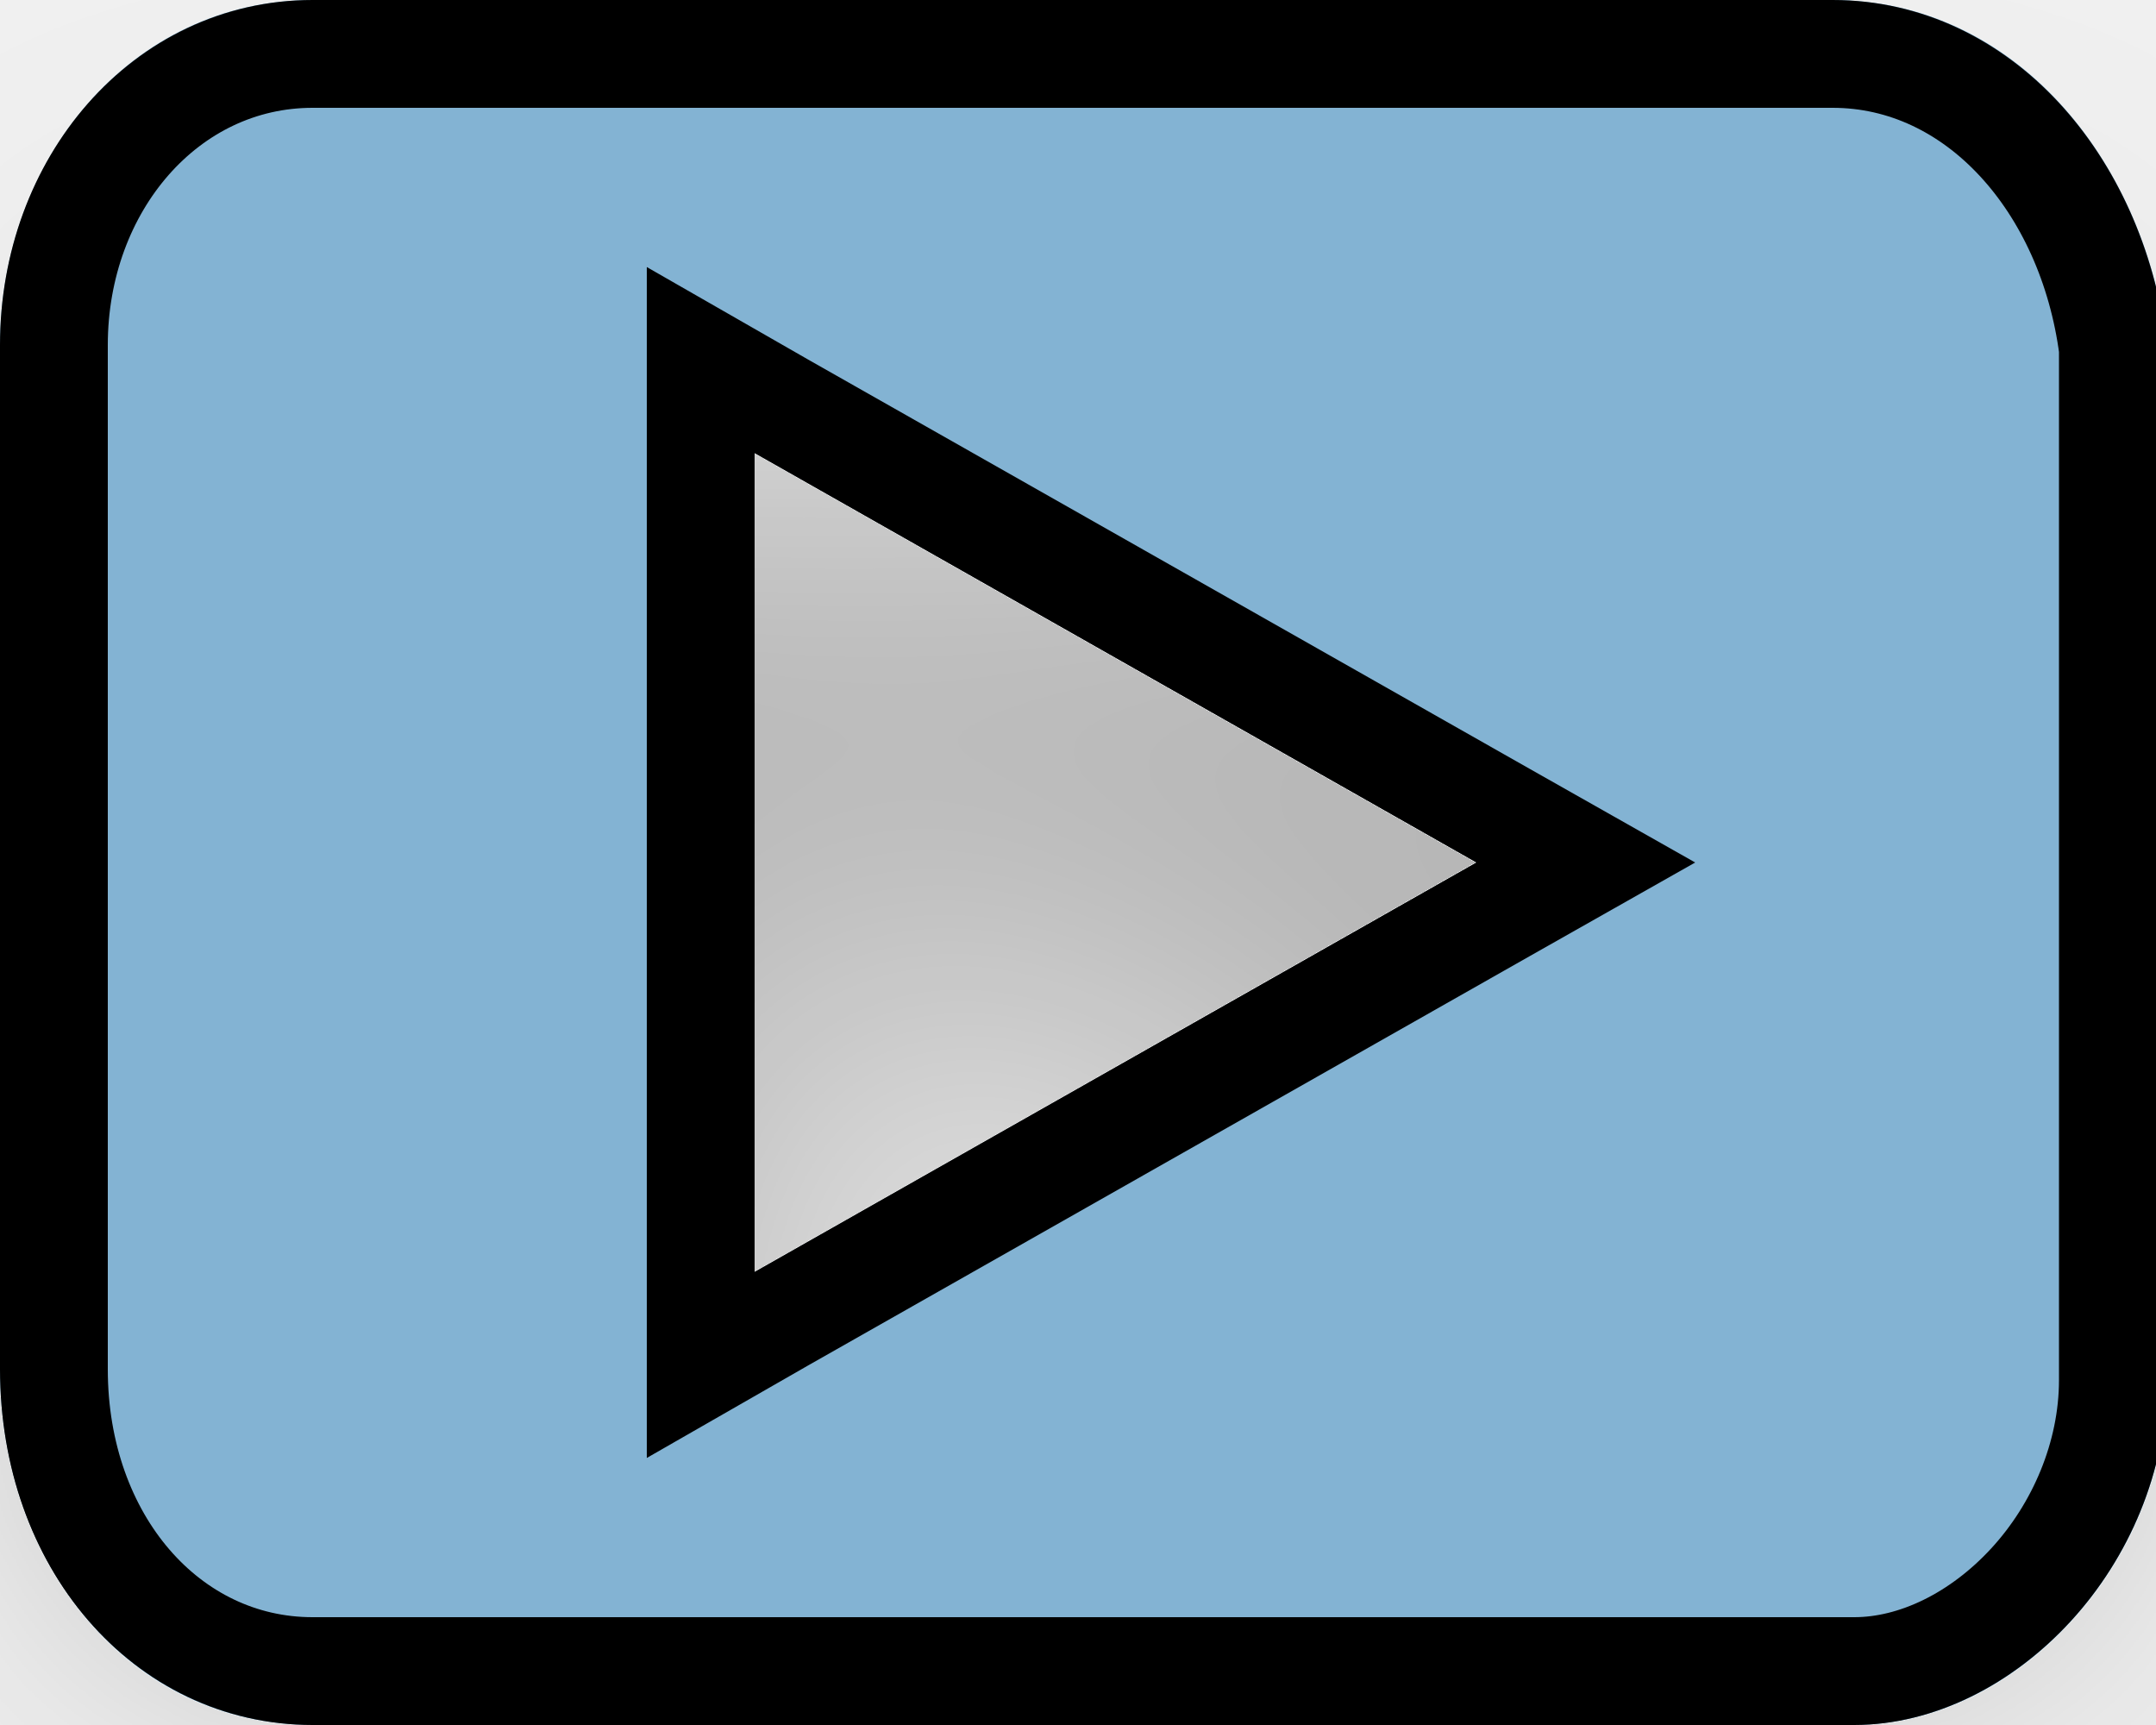
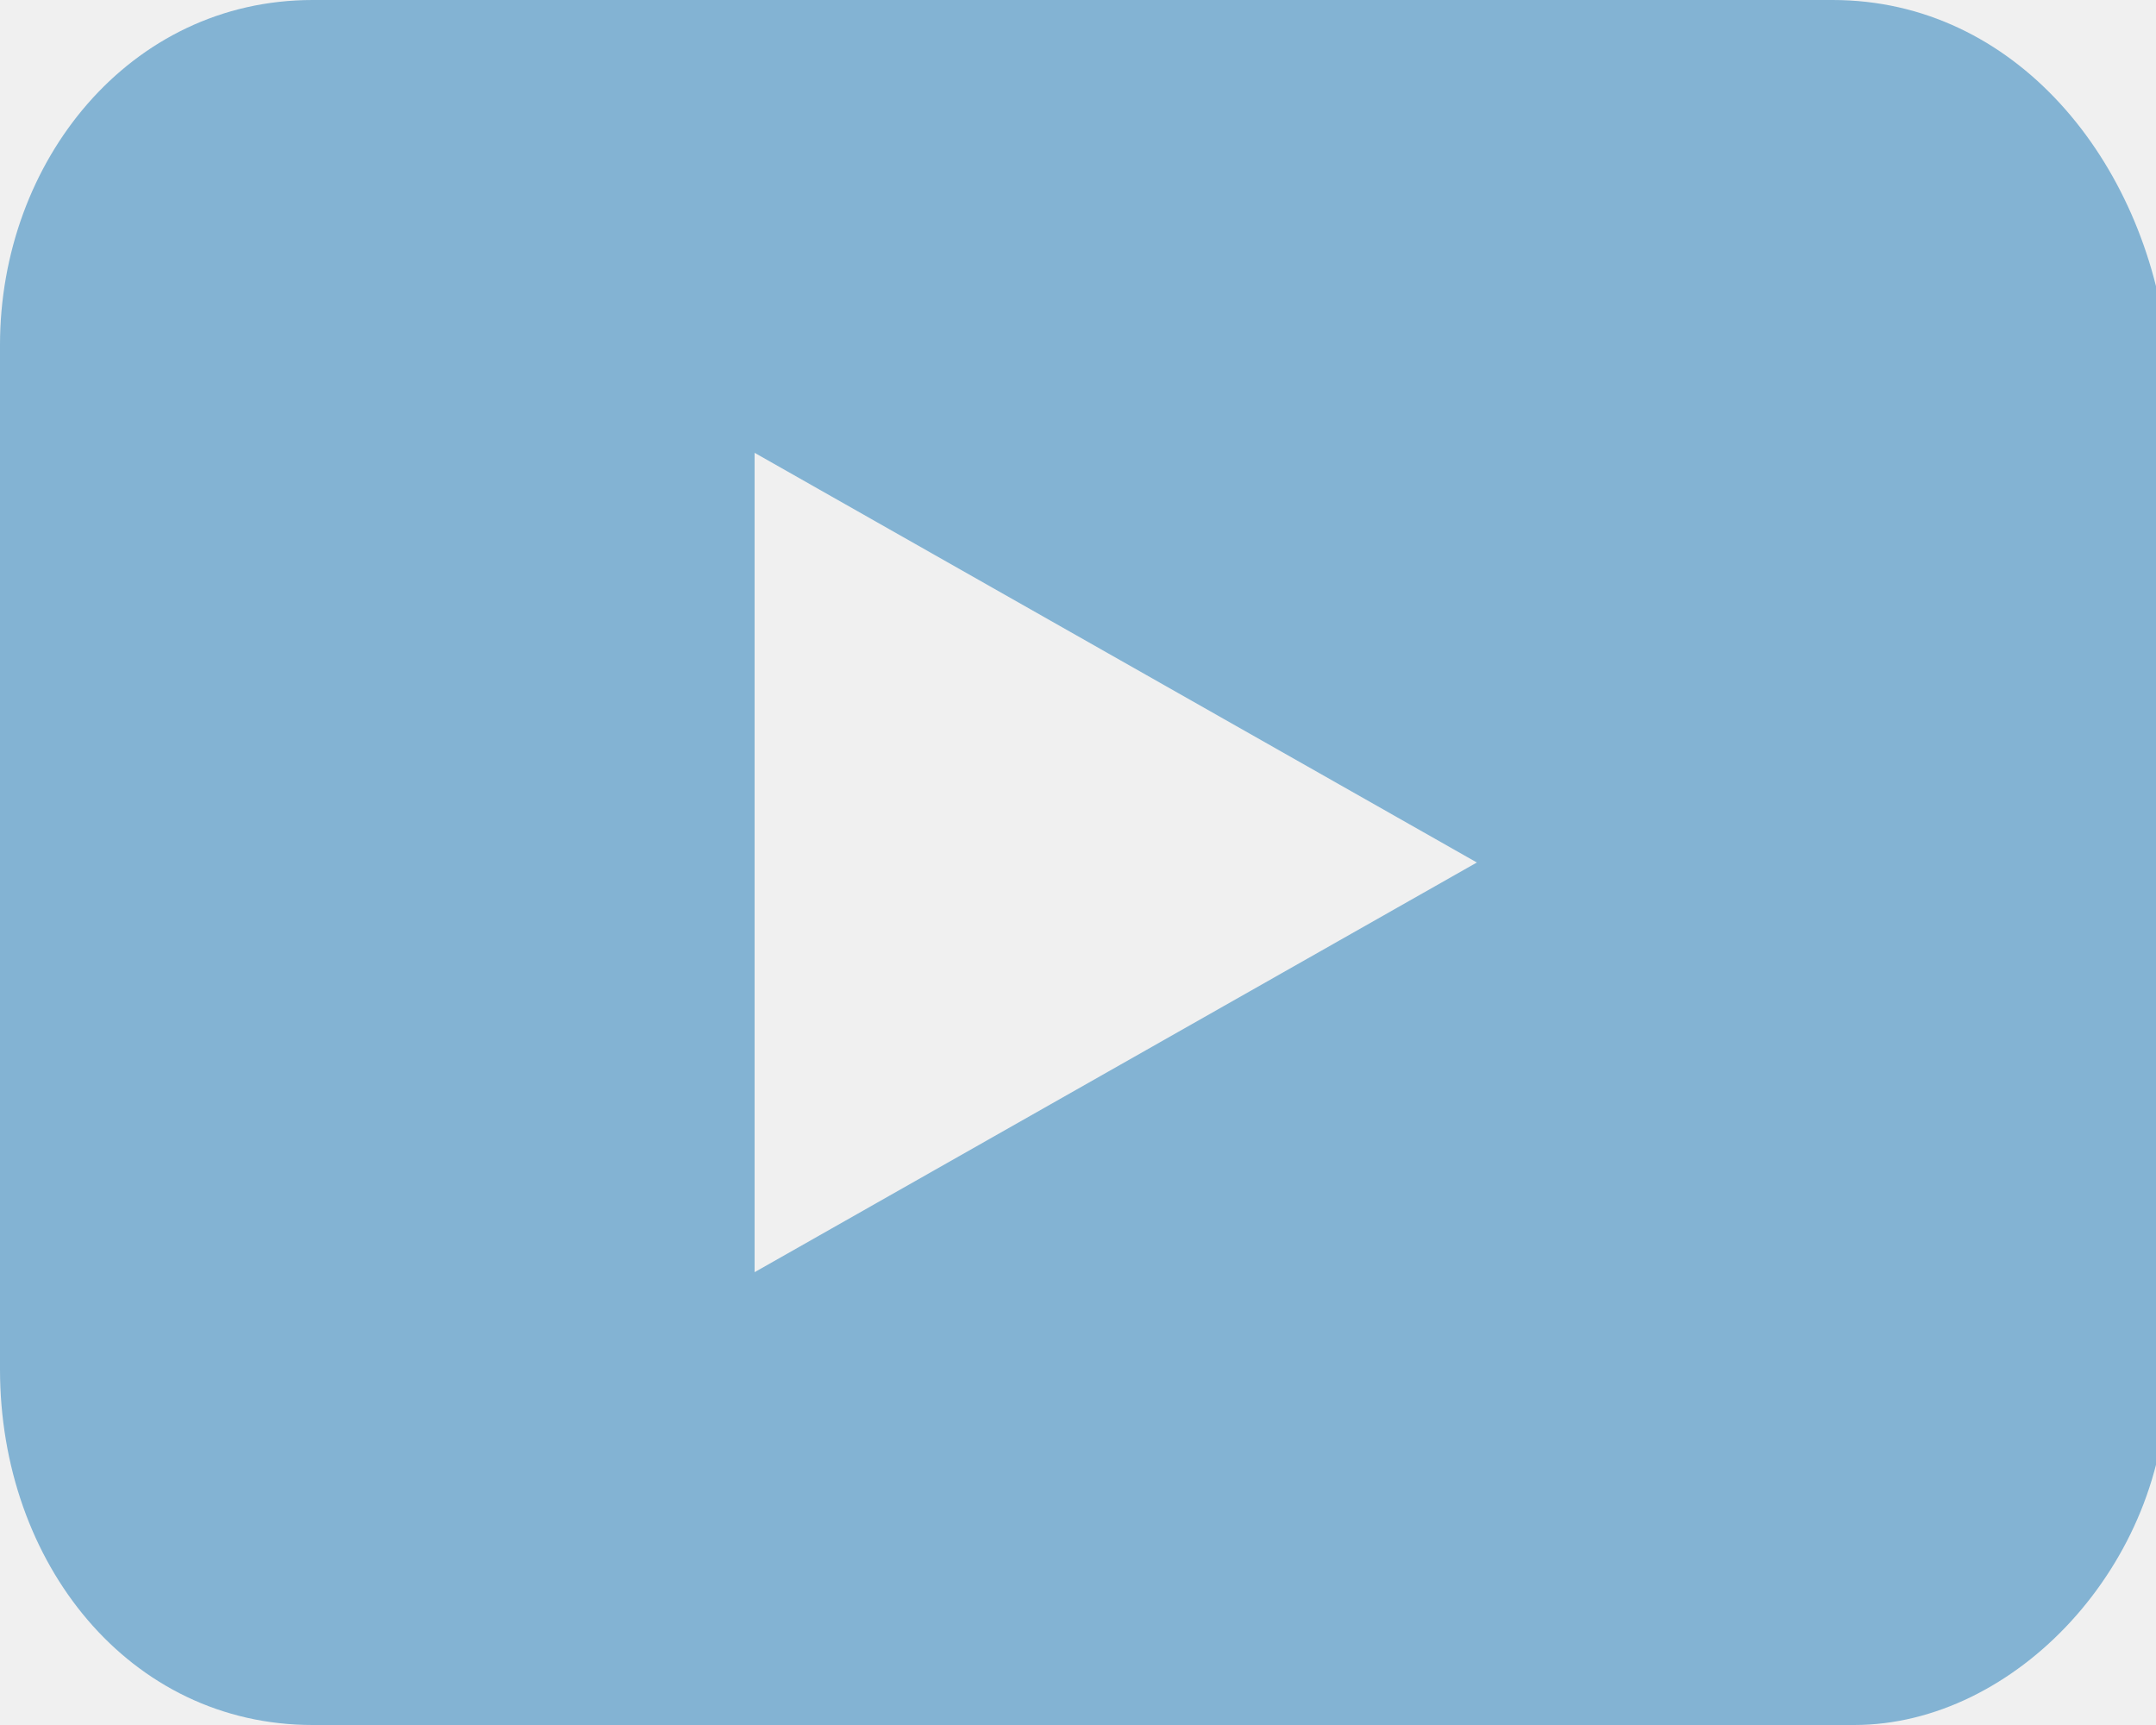
- <svg xmlns="http://www.w3.org/2000/svg" width="20" height="16" fill="none">
-   <g filter="url(#a)">
-     <path d="M17 0H2.9C1.2 0 0 1.5 0 3.2v9.5C0 14.5 1.2 16 2.9 16h14.3c1.5 0 2.9-1.5 2.9-3.2V3.2C19.9 1.5 18.7 0 17 0ZM7 11.8V4.2L13.7 8 7 11.8Z" fill="#83B3D3" />
-     <path d="M6.5 11.8v.86l.75-.43 6.7-3.8.76-.43-.76-.43-6.7-3.8-.75-.43V11.8ZM2.9.5H17c1.35 0 2.4 1.2 2.6 2.73v9.57c0 .71-.3 1.4-.76 1.9s-1.06.8-1.64.8H2.9c-1.35 0-2.4-1.2-2.4-2.8V3.2C.5 1.71 1.54.5 2.9.5Z" stroke="#000" />
+ <svg xmlns="http://www.w3.org/2000/svg" width="20" height="16" viewBox="0 0 20 16" fill="none">
+   <g clip-path="url(#clip0_33828_63)">
+     <path d="M17 0H2.9C1.2 0 0 1.5 0 3.2V12.7C0 14.5 1.2 16 2.9 16H17.2C18.7 16 20.1 14.5 20.1 12.8V3.2C19.9 1.5 18.7 0 17 0ZM7 11.8V4.2L13.7 8L7 11.8Z" fill="#83B3D3" />
  </g>
  <defs>
-     <filter id="a" x="-4" y="0" width="28.1" height="24" filterUnits="userSpaceOnUse" color-interpolation-filters="sRGB">
-       <feFlood flood-opacity="0" result="BackgroundImageFix" />
-       <feColorMatrix in="SourceAlpha" values="0 0 0 0 0 0 0 0 0 0 0 0 0 0 0 0 0 0 127 0" result="hardAlpha" />
-       <feOffset dy="4" />
-       <feGaussianBlur stdDeviation="2" />
-       <feComposite in2="hardAlpha" operator="out" />
-       <feColorMatrix values="0 0 0 0 0 0 0 0 0 0 0 0 0 0 0 0 0 0 0.25 0" />
-       <feBlend in2="BackgroundImageFix" result="effect1_dropShadow_18711_482" />
-       <feBlend in="SourceGraphic" in2="effect1_dropShadow_18711_482" result="shape" />
-     </filter>
+     <clipPath id="clip0_33828_63">
+       <rect width="20" height="16" fill="white" />
+     </clipPath>
  </defs>
</svg>
